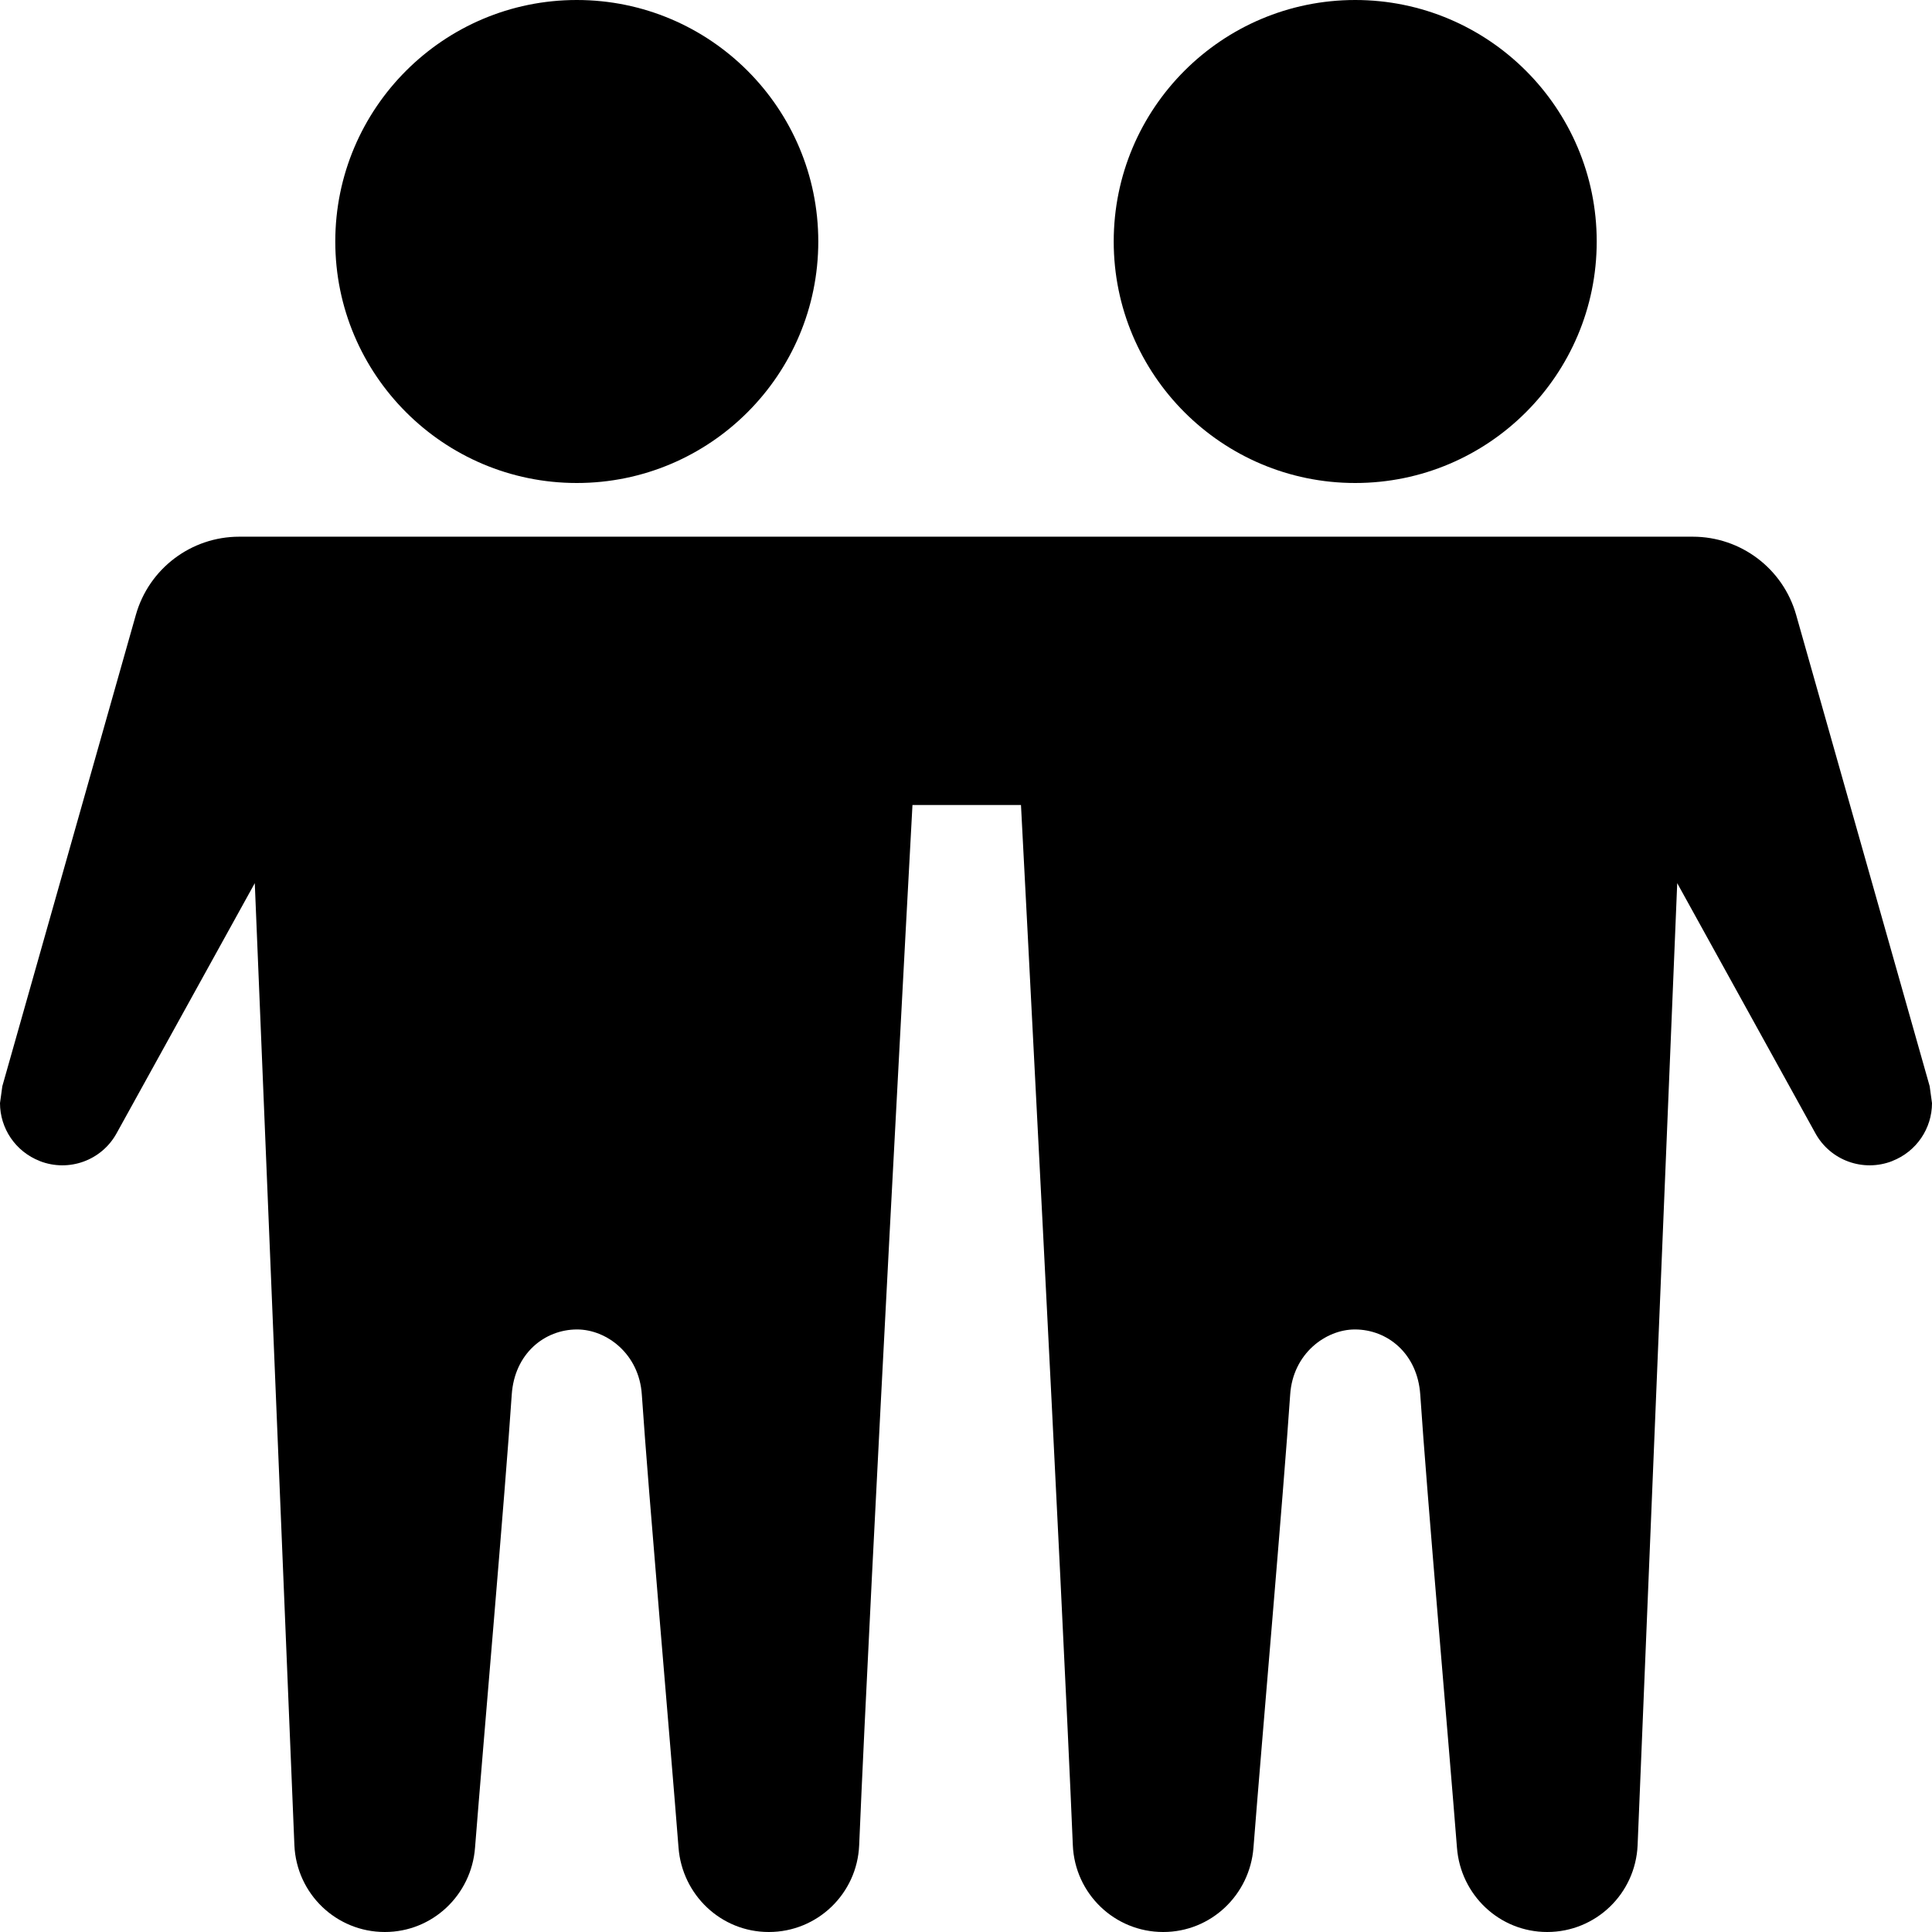
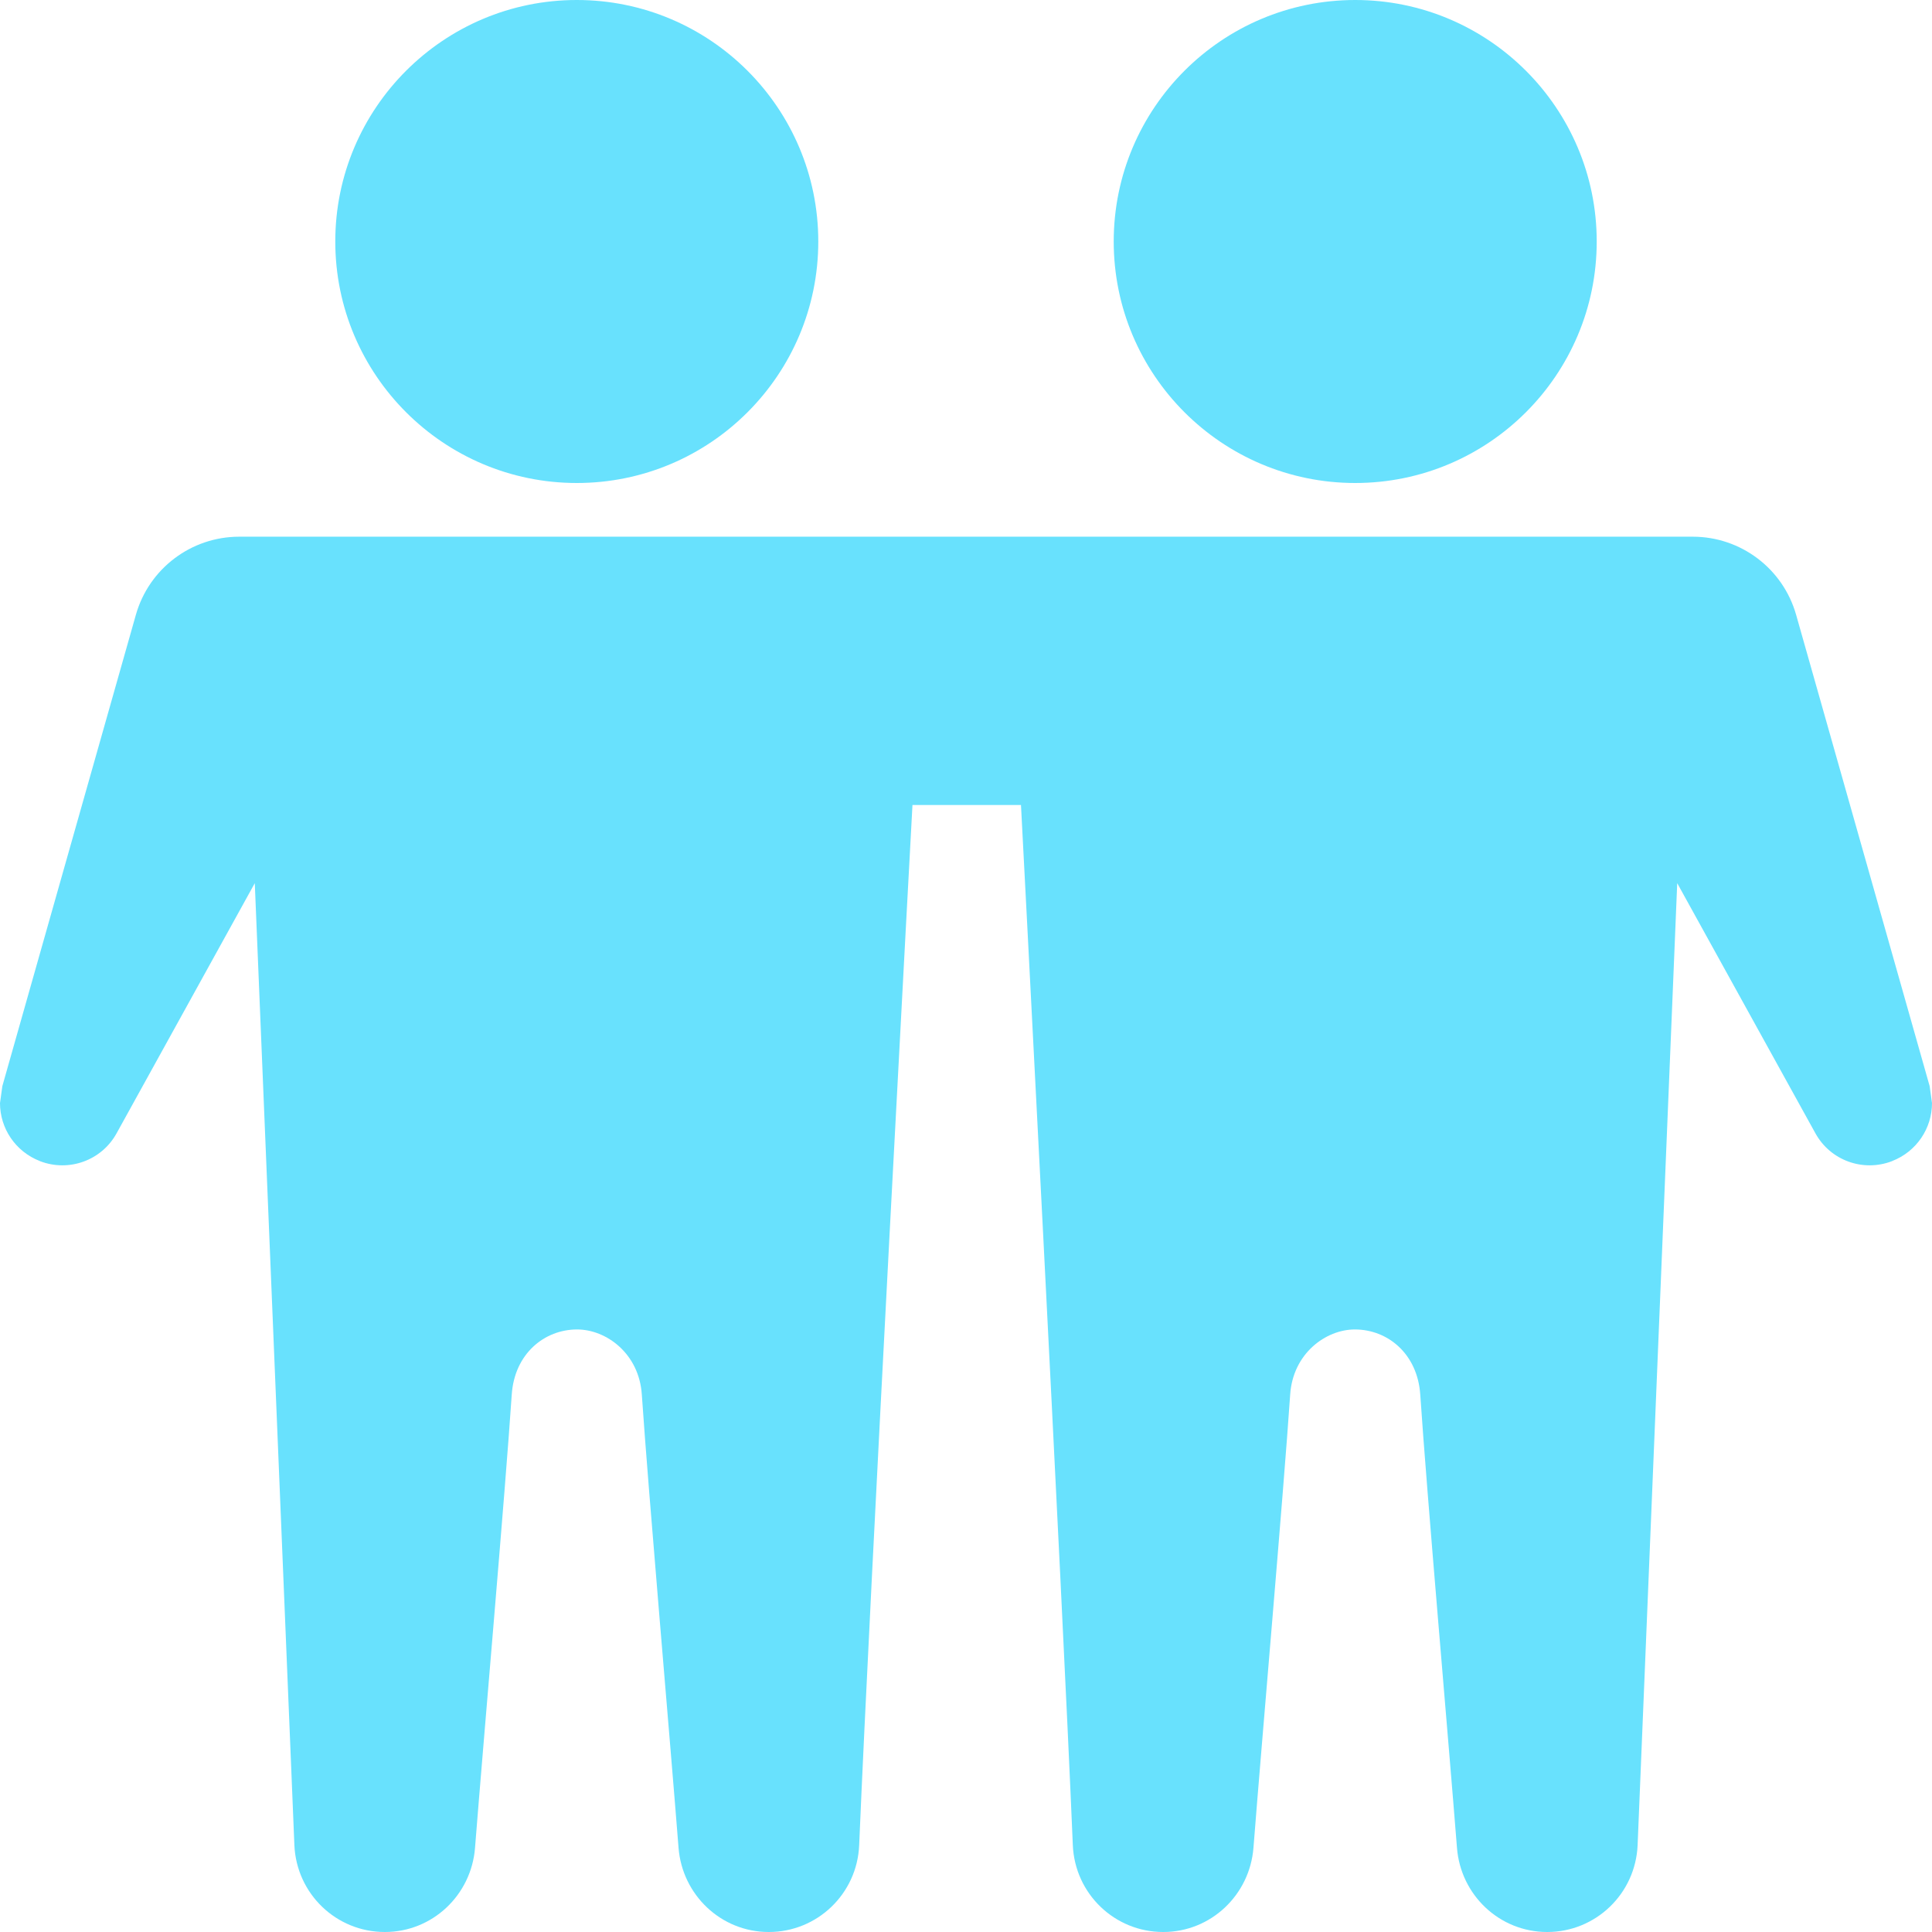
- <svg xmlns="http://www.w3.org/2000/svg" width="24" height="24" fill-rule="evenodd" clip-rule="evenodd">
+ <svg xmlns="http://www.w3.org/2000/svg" fill="#68e1fd" width="24" height="24" fill-rule="evenodd" clip-rule="evenodd">
  <path d="M4.781 24h-.001c-.603 0-1.097-.475-1.123-1.079-.129-3.12-.492-11.95-.492-11.95l-1.716 3.106c-.186.339-.593.486-.953.347l-.001-.001c-.304-.118-.495-.407-.495-.72l.029-.21 1.659-5.856c.163-.574.687-.97 1.284-.97h18.056c.597 0 1.121.396 1.284.97l1.659 5.856.029.21c0 .313-.191.602-.495.72l-.001.001c-.36.139-.767-.008-.953-.347l-1.716-3.106s-.363 8.83-.492 11.95c-.026.604-.52 1.079-1.123 1.079h-.001c-.591 0-1.075-.459-1.12-1.047-.102-1.297-.374-4.4-.456-5.628-.034-.51-.407-.81-.812-.81-.363 0-.771.3-.804.81-.083 1.228-.355 4.331-.456 5.628-.046.588-.53 1.047-1.12 1.047h-.002c-.602 0-1.097-.475-1.122-1.079-.13-3.12-.644-12.921-.644-12.921h-1.348s-.532 9.801-.662 12.921c-.025.604-.52 1.079-1.122 1.079h-.002c-.59 0-1.074-.459-1.12-1.047-.101-1.297-.373-4.4-.456-5.628-.033-.51-.441-.81-.804-.81-.405 0-.778.3-.812.81-.082 1.228-.354 4.331-.456 5.628-.045.588-.529 1.047-1.12 1.047zm2.384-24c1.656 0 3 1.344 3 3s-1.344 3-3 3c-1.655 0-3-1.344-3-3s1.345-3 3-3zm9.67 0c-1.656 0-3 1.344-3 3s1.344 3 3 3c1.655 0 3-1.344 3-3s-1.345-3-3-3z" />
</svg>
